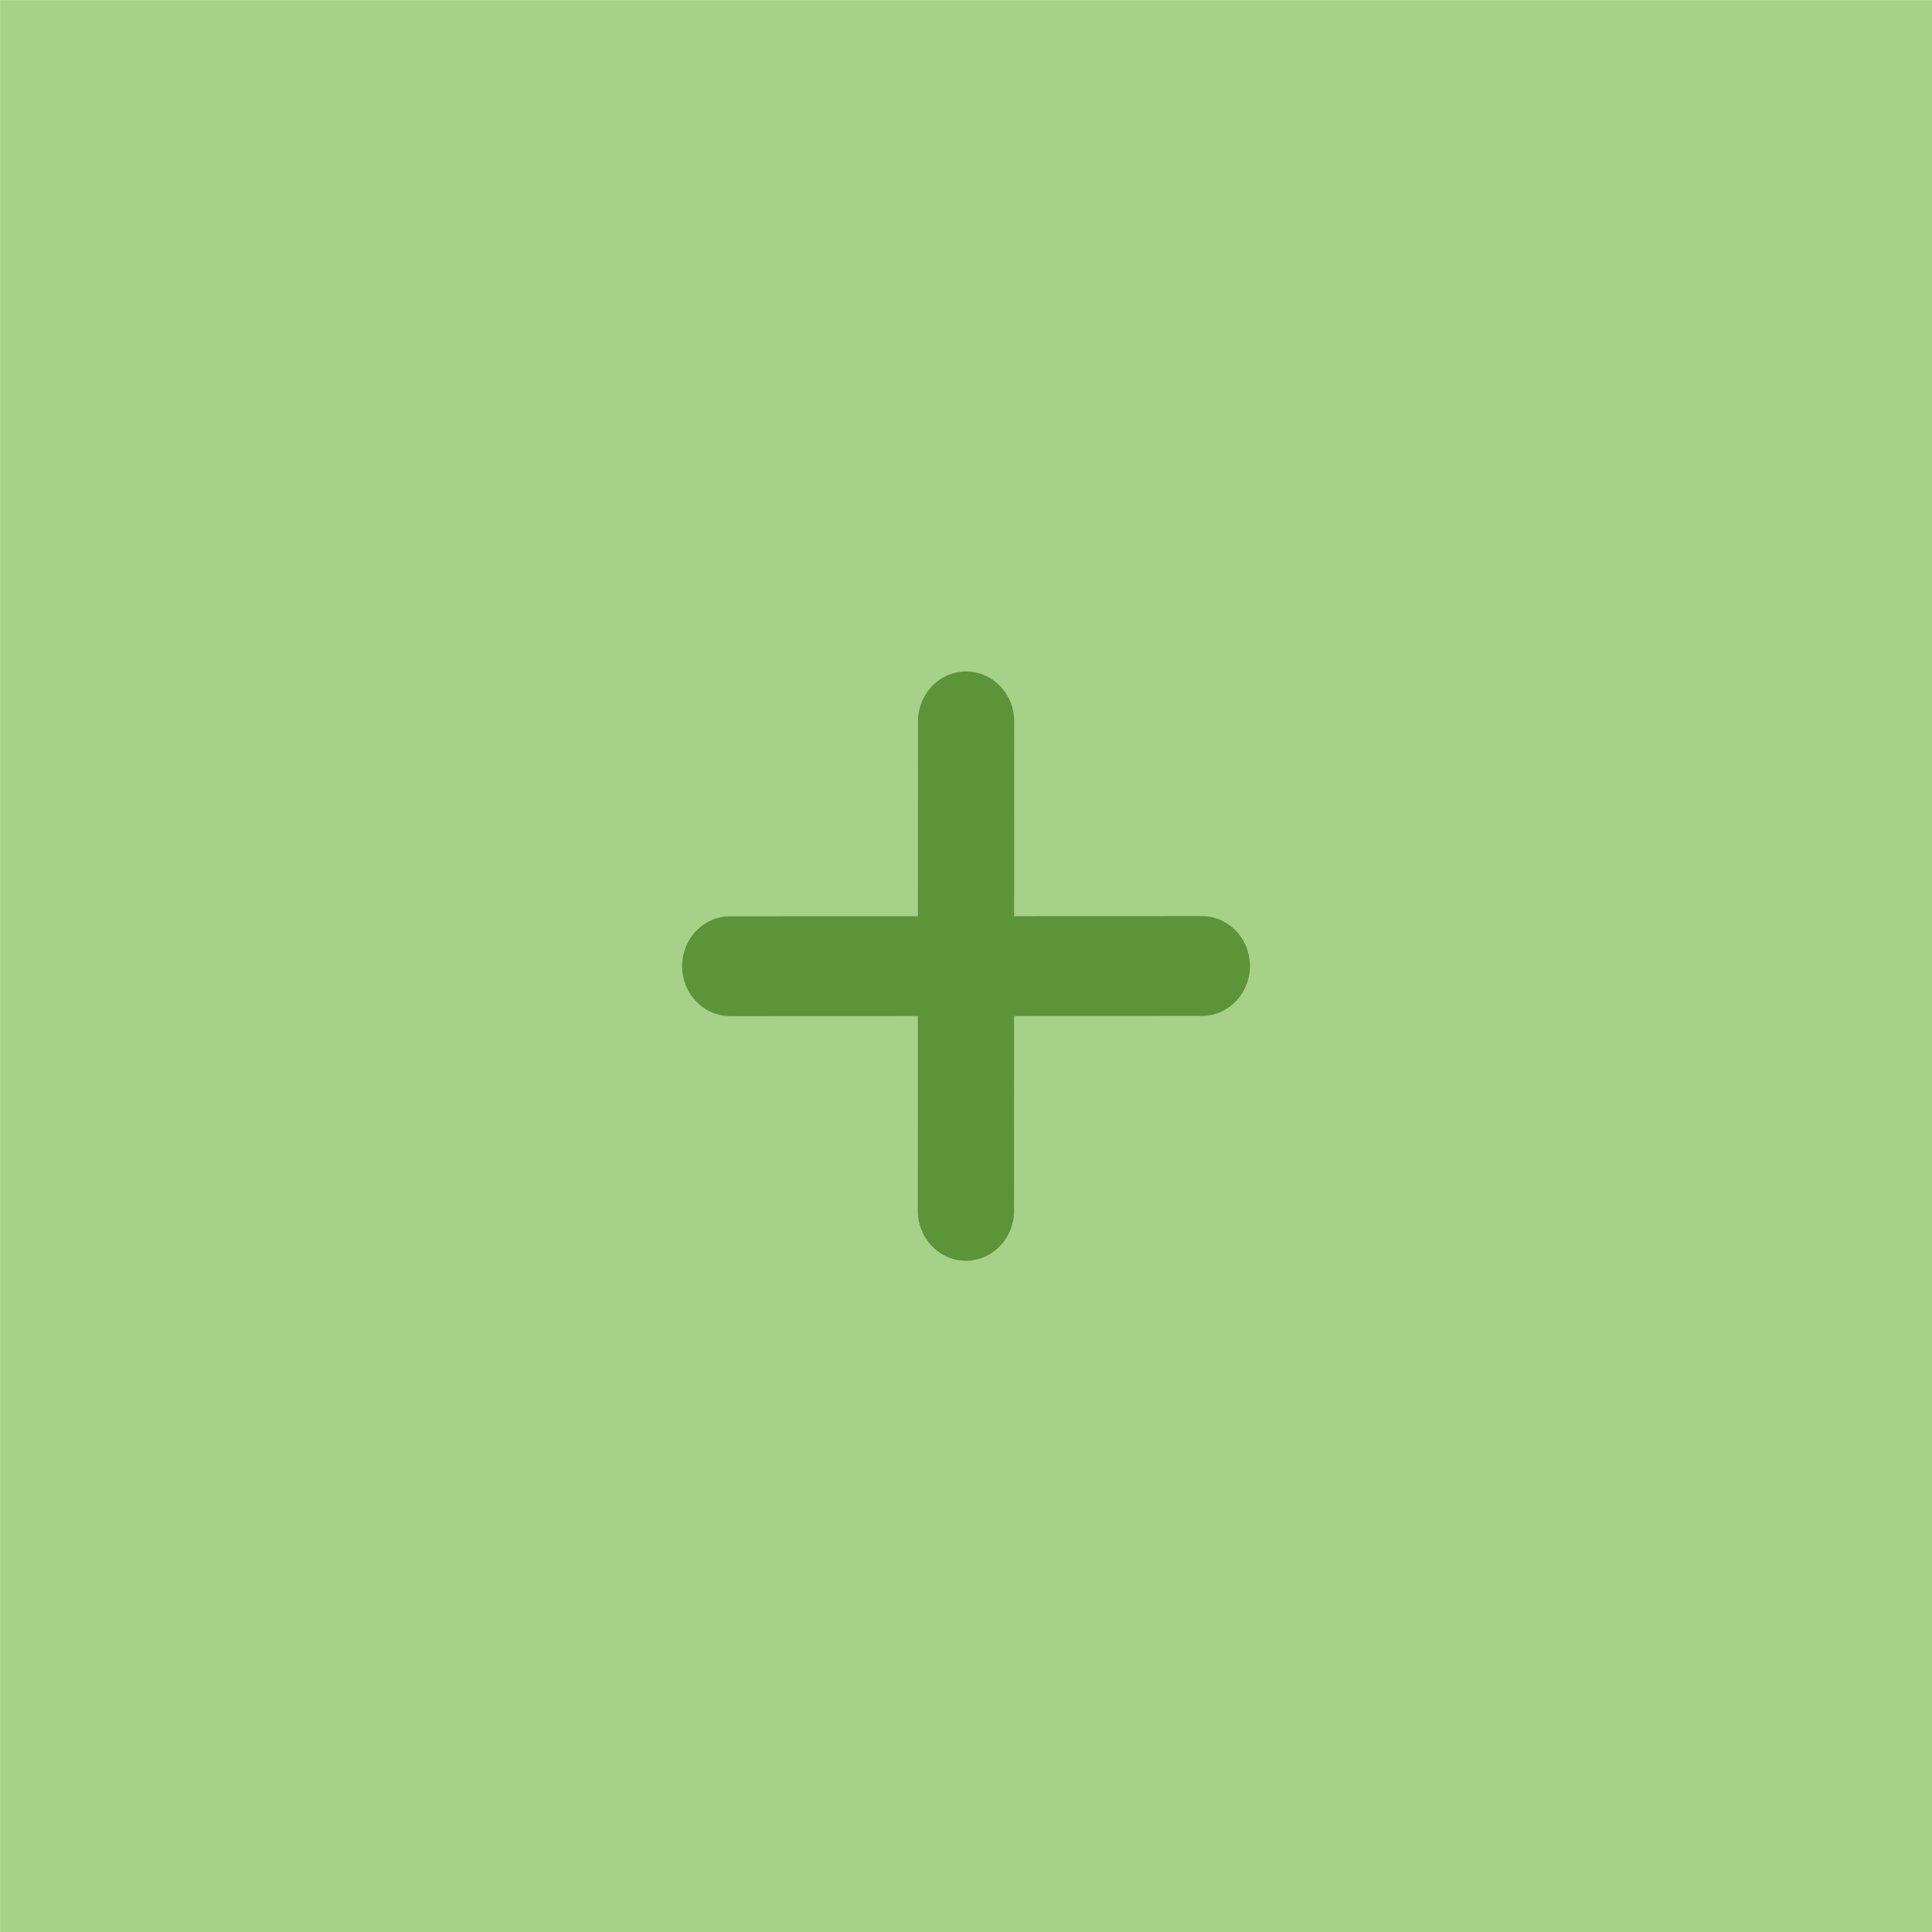
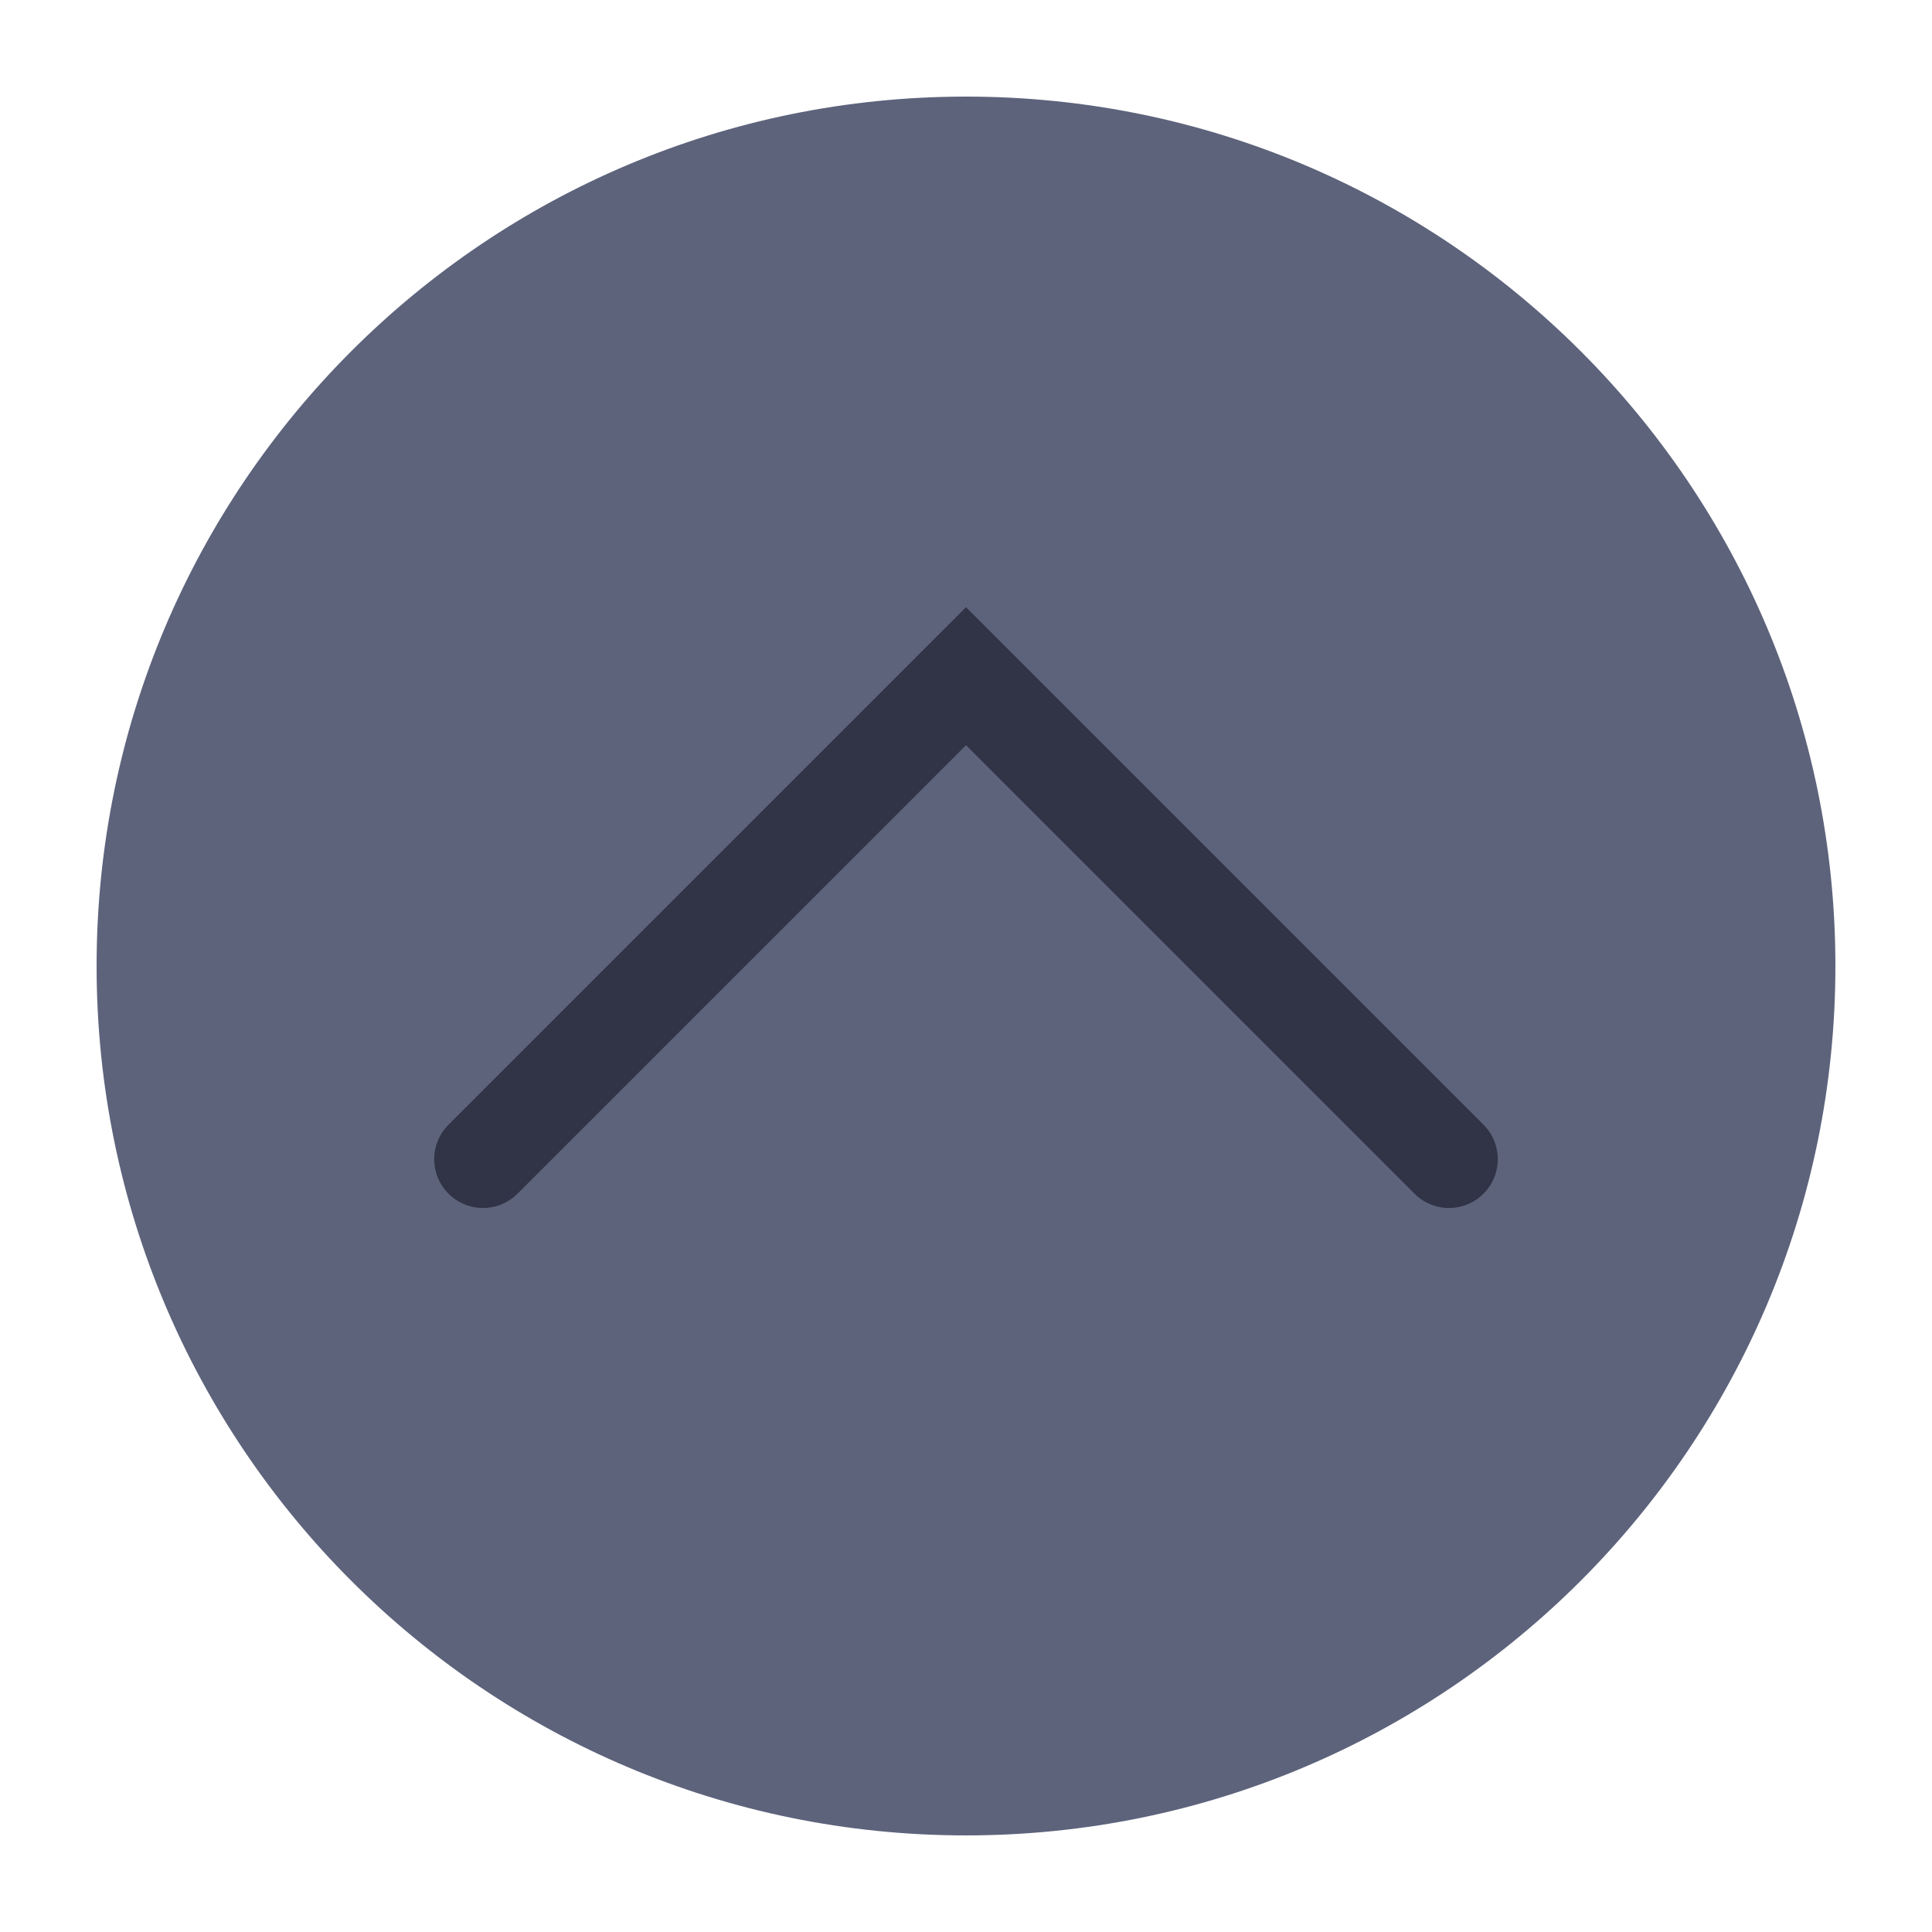
<svg xmlns="http://www.w3.org/2000/svg" viewBox="0 0 50 50" version="1.2" baseProfile="tiny">
  <defs>
</defs>
  <g fill="none" stroke="black" stroke-width="1" fill-rule="evenodd" stroke-linecap="square" stroke-linejoin="bevel">
-     <g fill="#a6d189" fill-opacity="1" stroke="none" transform="matrix(9.42162,0,0,9.7773,-1083.71,-779.003)" font-family="Noto Sans" font-size="10" font-weight="400" font-style="normal">
-       <rect x="115.024" y="79.675" width="5.307" height="5.114" />
+     <g fill="#5d637b" fill-opacity="1" stroke="none" transform="matrix(2.5,0,0,2.5,2.5,2.5)" font-family="FiraCode Nerd Font" font-size="10" font-weight="400" font-style="normal">
+       <circle cx="9" cy="9" r="9" />
    </g>
-     <g fill="none" stroke="#5d9339" stroke-opacity="1" stroke-width="0.37" stroke-linecap="round" stroke-linejoin="round" transform="matrix(4.75853,4.93817,-4.75853,4.93817,-193.785,-1014.05)" font-family="Noto Sans" font-size="10" font-weight="400" font-style="normal">
-       <path vector-effect="none" fill-rule="nonzero" d="M127.554,82.859 L128.836,81.576" />
+     <g fill="none" stroke="#303446" stroke-opacity="1" stroke-width="1.01" stroke-linecap="round" stroke-linejoin="miter" stroke-miterlimit="2" transform="matrix(2.5,0,0,2.5,2.5,2.5)" font-family="FiraCode Nerd Font" font-size="10" font-weight="400" font-style="normal">
+       <polyline fill="none" vector-effect="none" points="4,11 9,6 14,11 " />
    </g>
-     <g fill="none" stroke="#5d9339" stroke-opacity="1" stroke-width="0.37" stroke-linecap="round" stroke-linejoin="round" transform="matrix(4.75853,4.93817,-4.75853,4.93817,-193.785,-1014.05)" font-family="Noto Sans" font-size="10" font-weight="400" font-style="normal">
-       <path vector-effect="none" fill-rule="nonzero" d="M127.554,81.576 L128.836,82.859" />
-     </g>
-     <g fill="none" stroke="#000000" stroke-opacity="1" stroke-width="1" stroke-linecap="square" stroke-linejoin="bevel" transform="matrix(1,0,0,1,0,0)" font-family="Noto Sans" font-size="10" font-weight="400" font-style="normal">
+     <g fill="none" stroke="#000000" stroke-opacity="1" stroke-width="1" stroke-linecap="square" stroke-linejoin="bevel" transform="matrix(1,0,0,1,0,0)" font-family="FiraCode Nerd Font" font-size="10" font-weight="400" font-style="normal">
</g>
  </g>
</svg>
